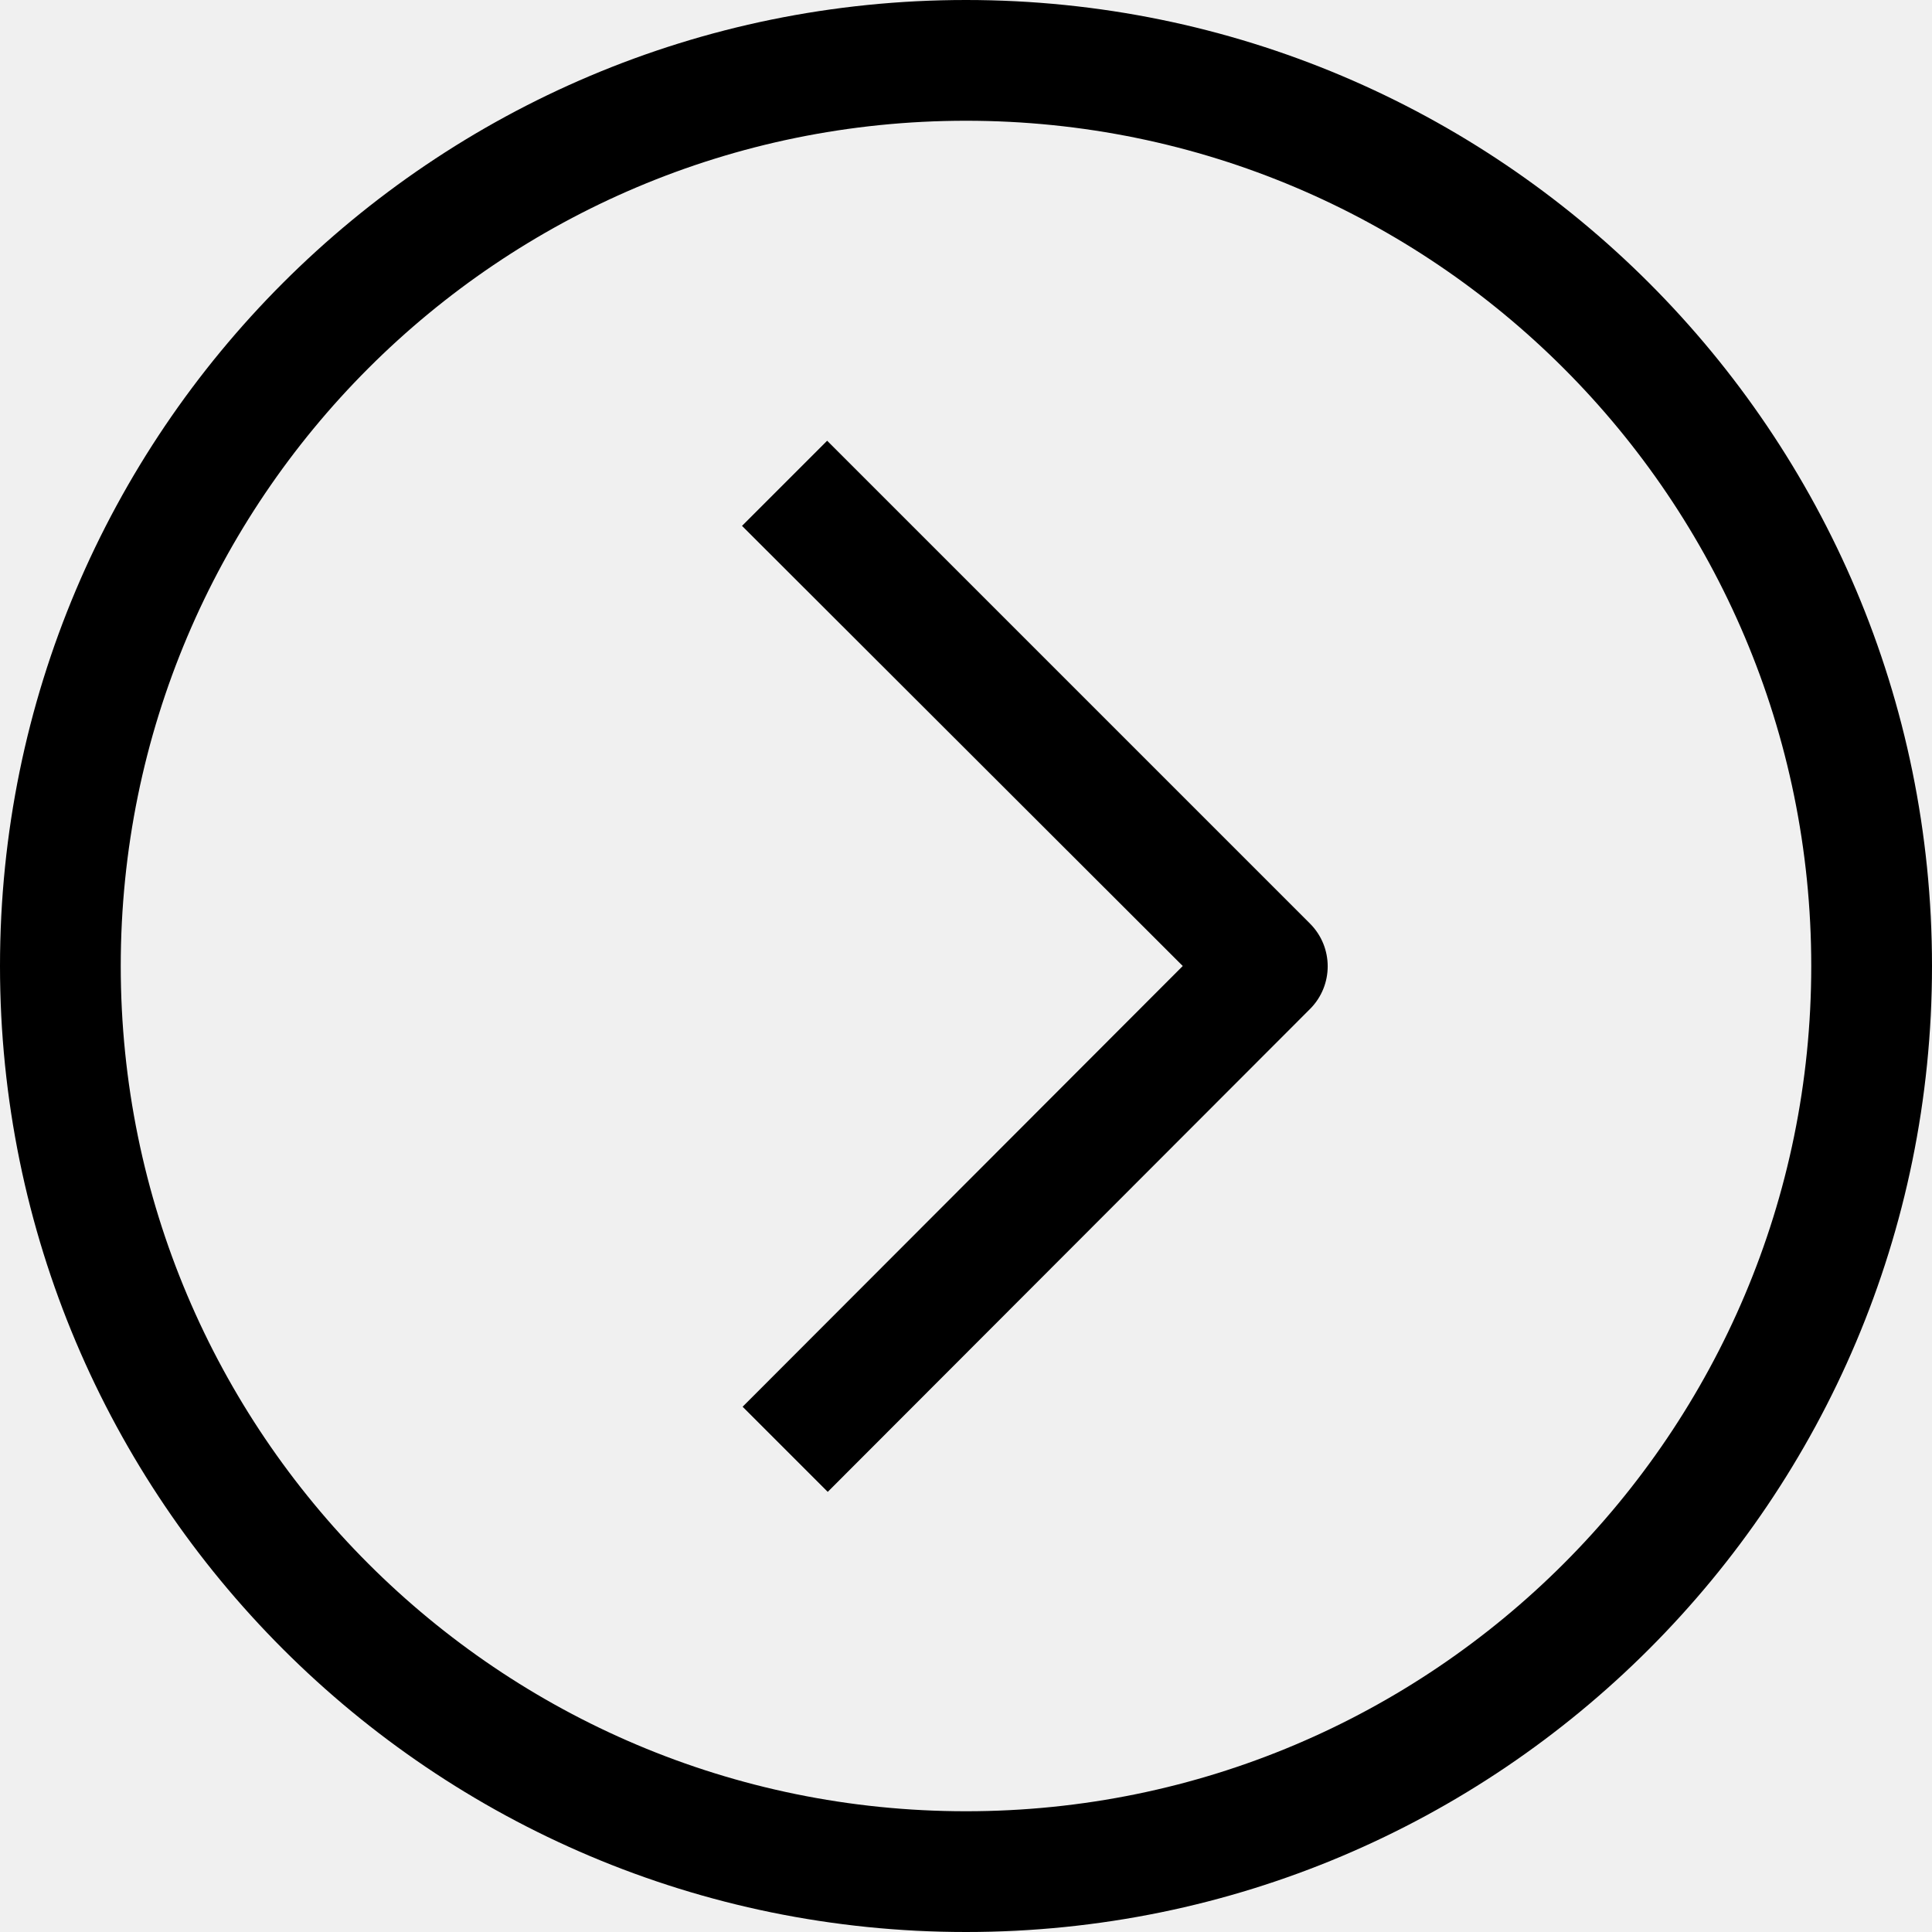
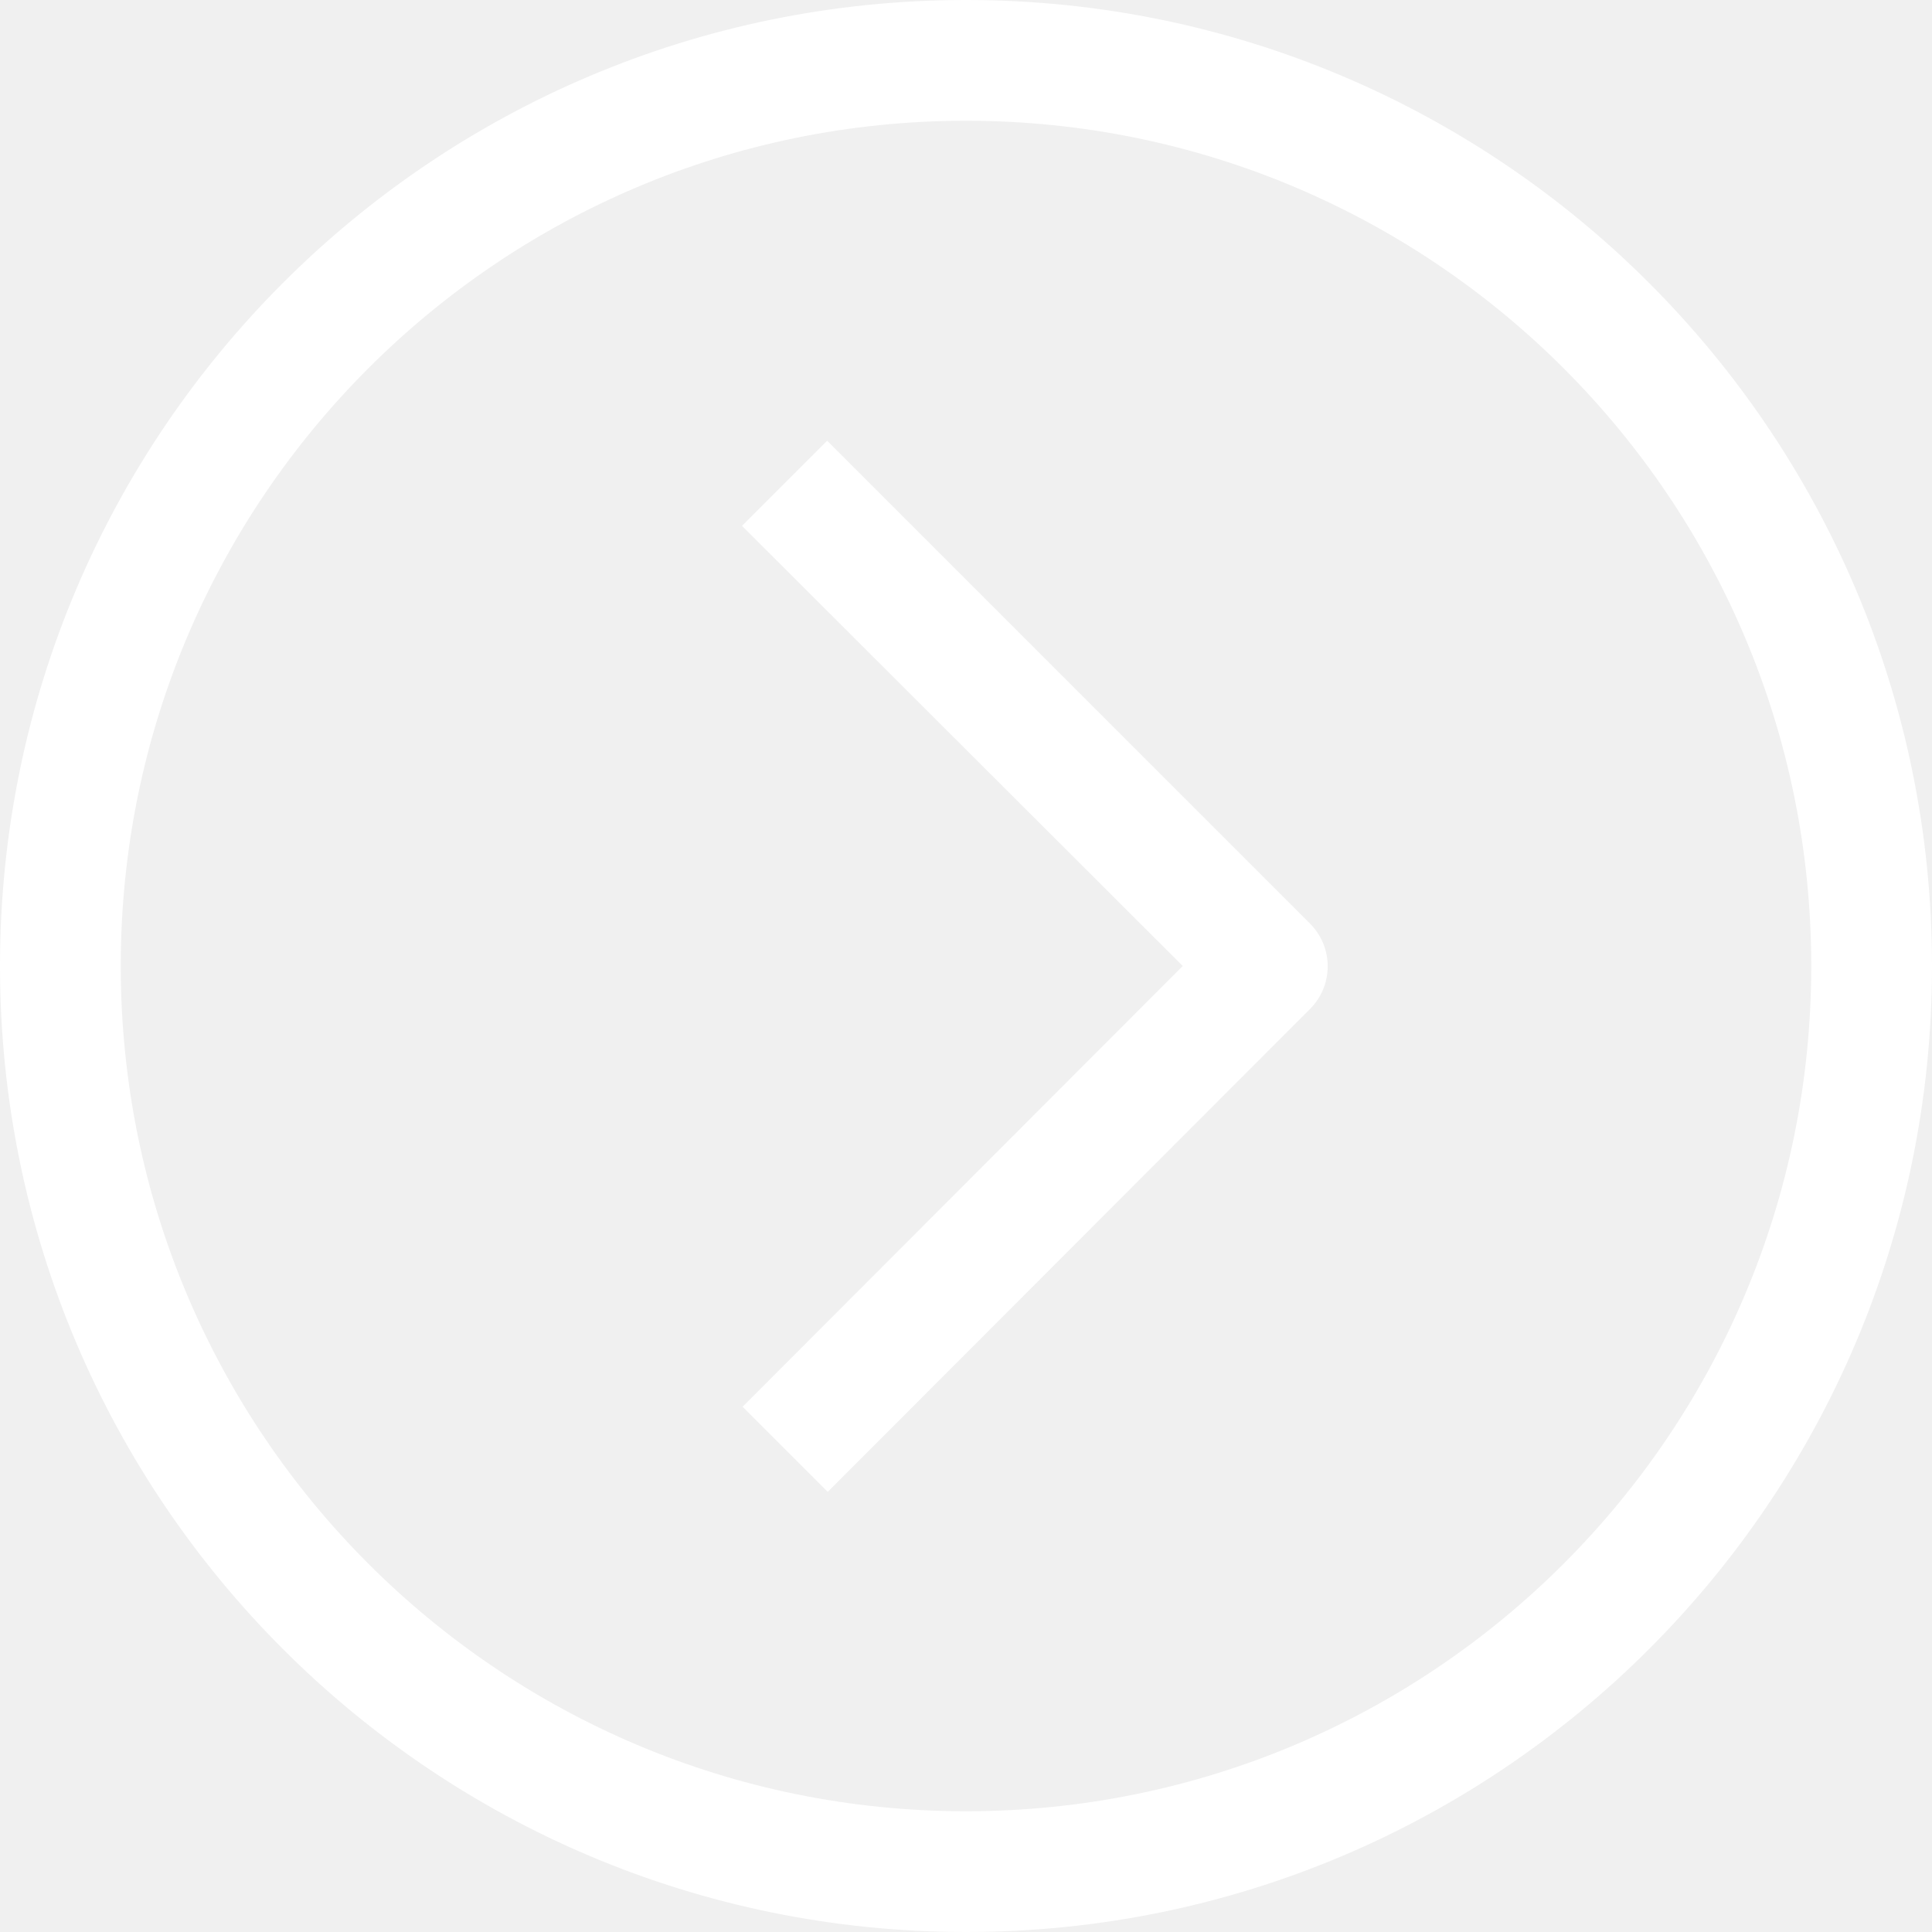
- <svg xmlns="http://www.w3.org/2000/svg" version="1.1" id="Capa_1" x="0px" y="0px" viewBox="0 0 512 512" style="enable-background:new 0 0 512 512;" xml:space="preserve">
+ <svg xmlns="http://www.w3.org/2000/svg" fill="white" version="1.1" id="Capa_1" x="0px" y="0px" viewBox="0 0 512 512" style="enable-background:new 0 0 512 512;" xml:space="preserve">
  <g>
    <g>
      <g>
        <path d="M256,0C114.615,0,0,114.615,0,256s114.615,256,256,256s256-114.615,256-256S397.385,0,256,0z M256,480     C132.288,480,32,379.712,32,256S132.288,32,256,32s224,100.288,224,224S379.712,480,256,480z" />
        <path d="M219.2,116.8l-22.56,22.56L313.44,256L196.8,372.8l22.56,22.56l127.84-128c6.204-6.241,6.204-16.319,0-22.56L219.2,116.8     z" />
      </g>
    </g>
  </g>
  <g>
</g>
  <g>
</g>
  <g>
</g>
  <g>
</g>
  <g>
</g>
  <g>
</g>
  <g>
</g>
  <g>
</g>
  <g>
</g>
  <g>
</g>
  <g>
</g>
  <g>
</g>
  <g>
</g>
  <g>
</g>
  <g>
</g>
</svg>
